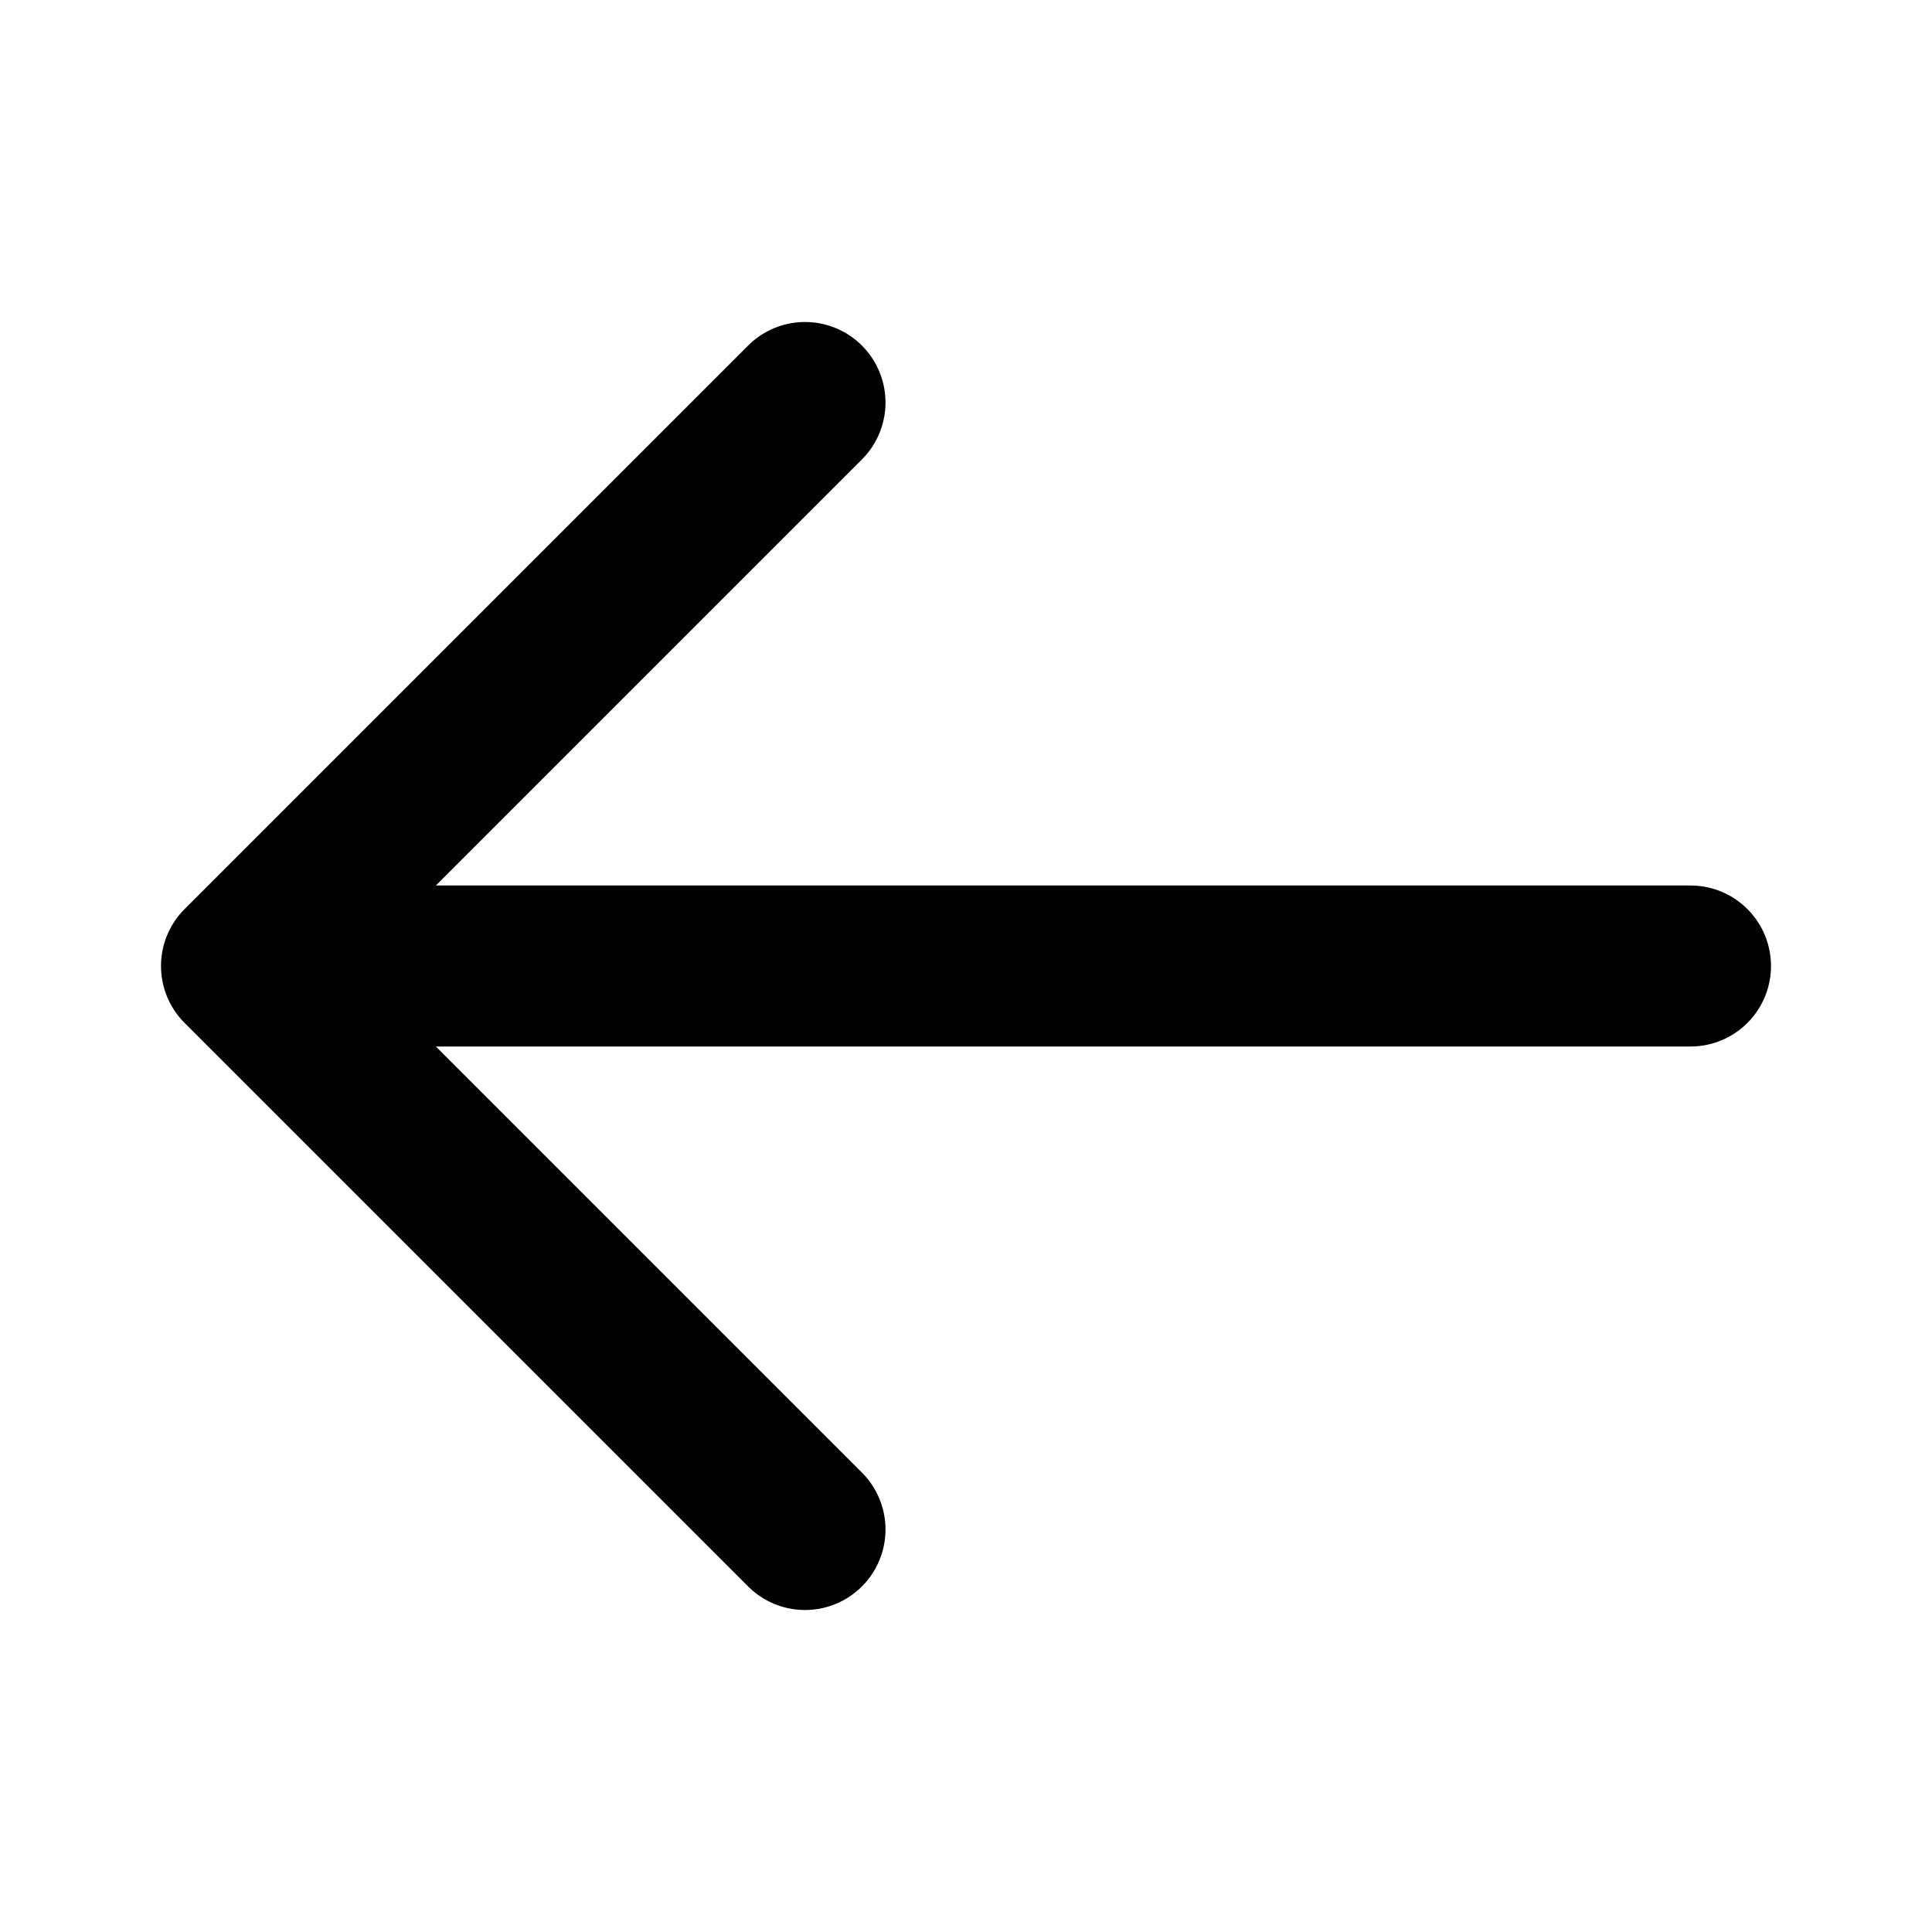
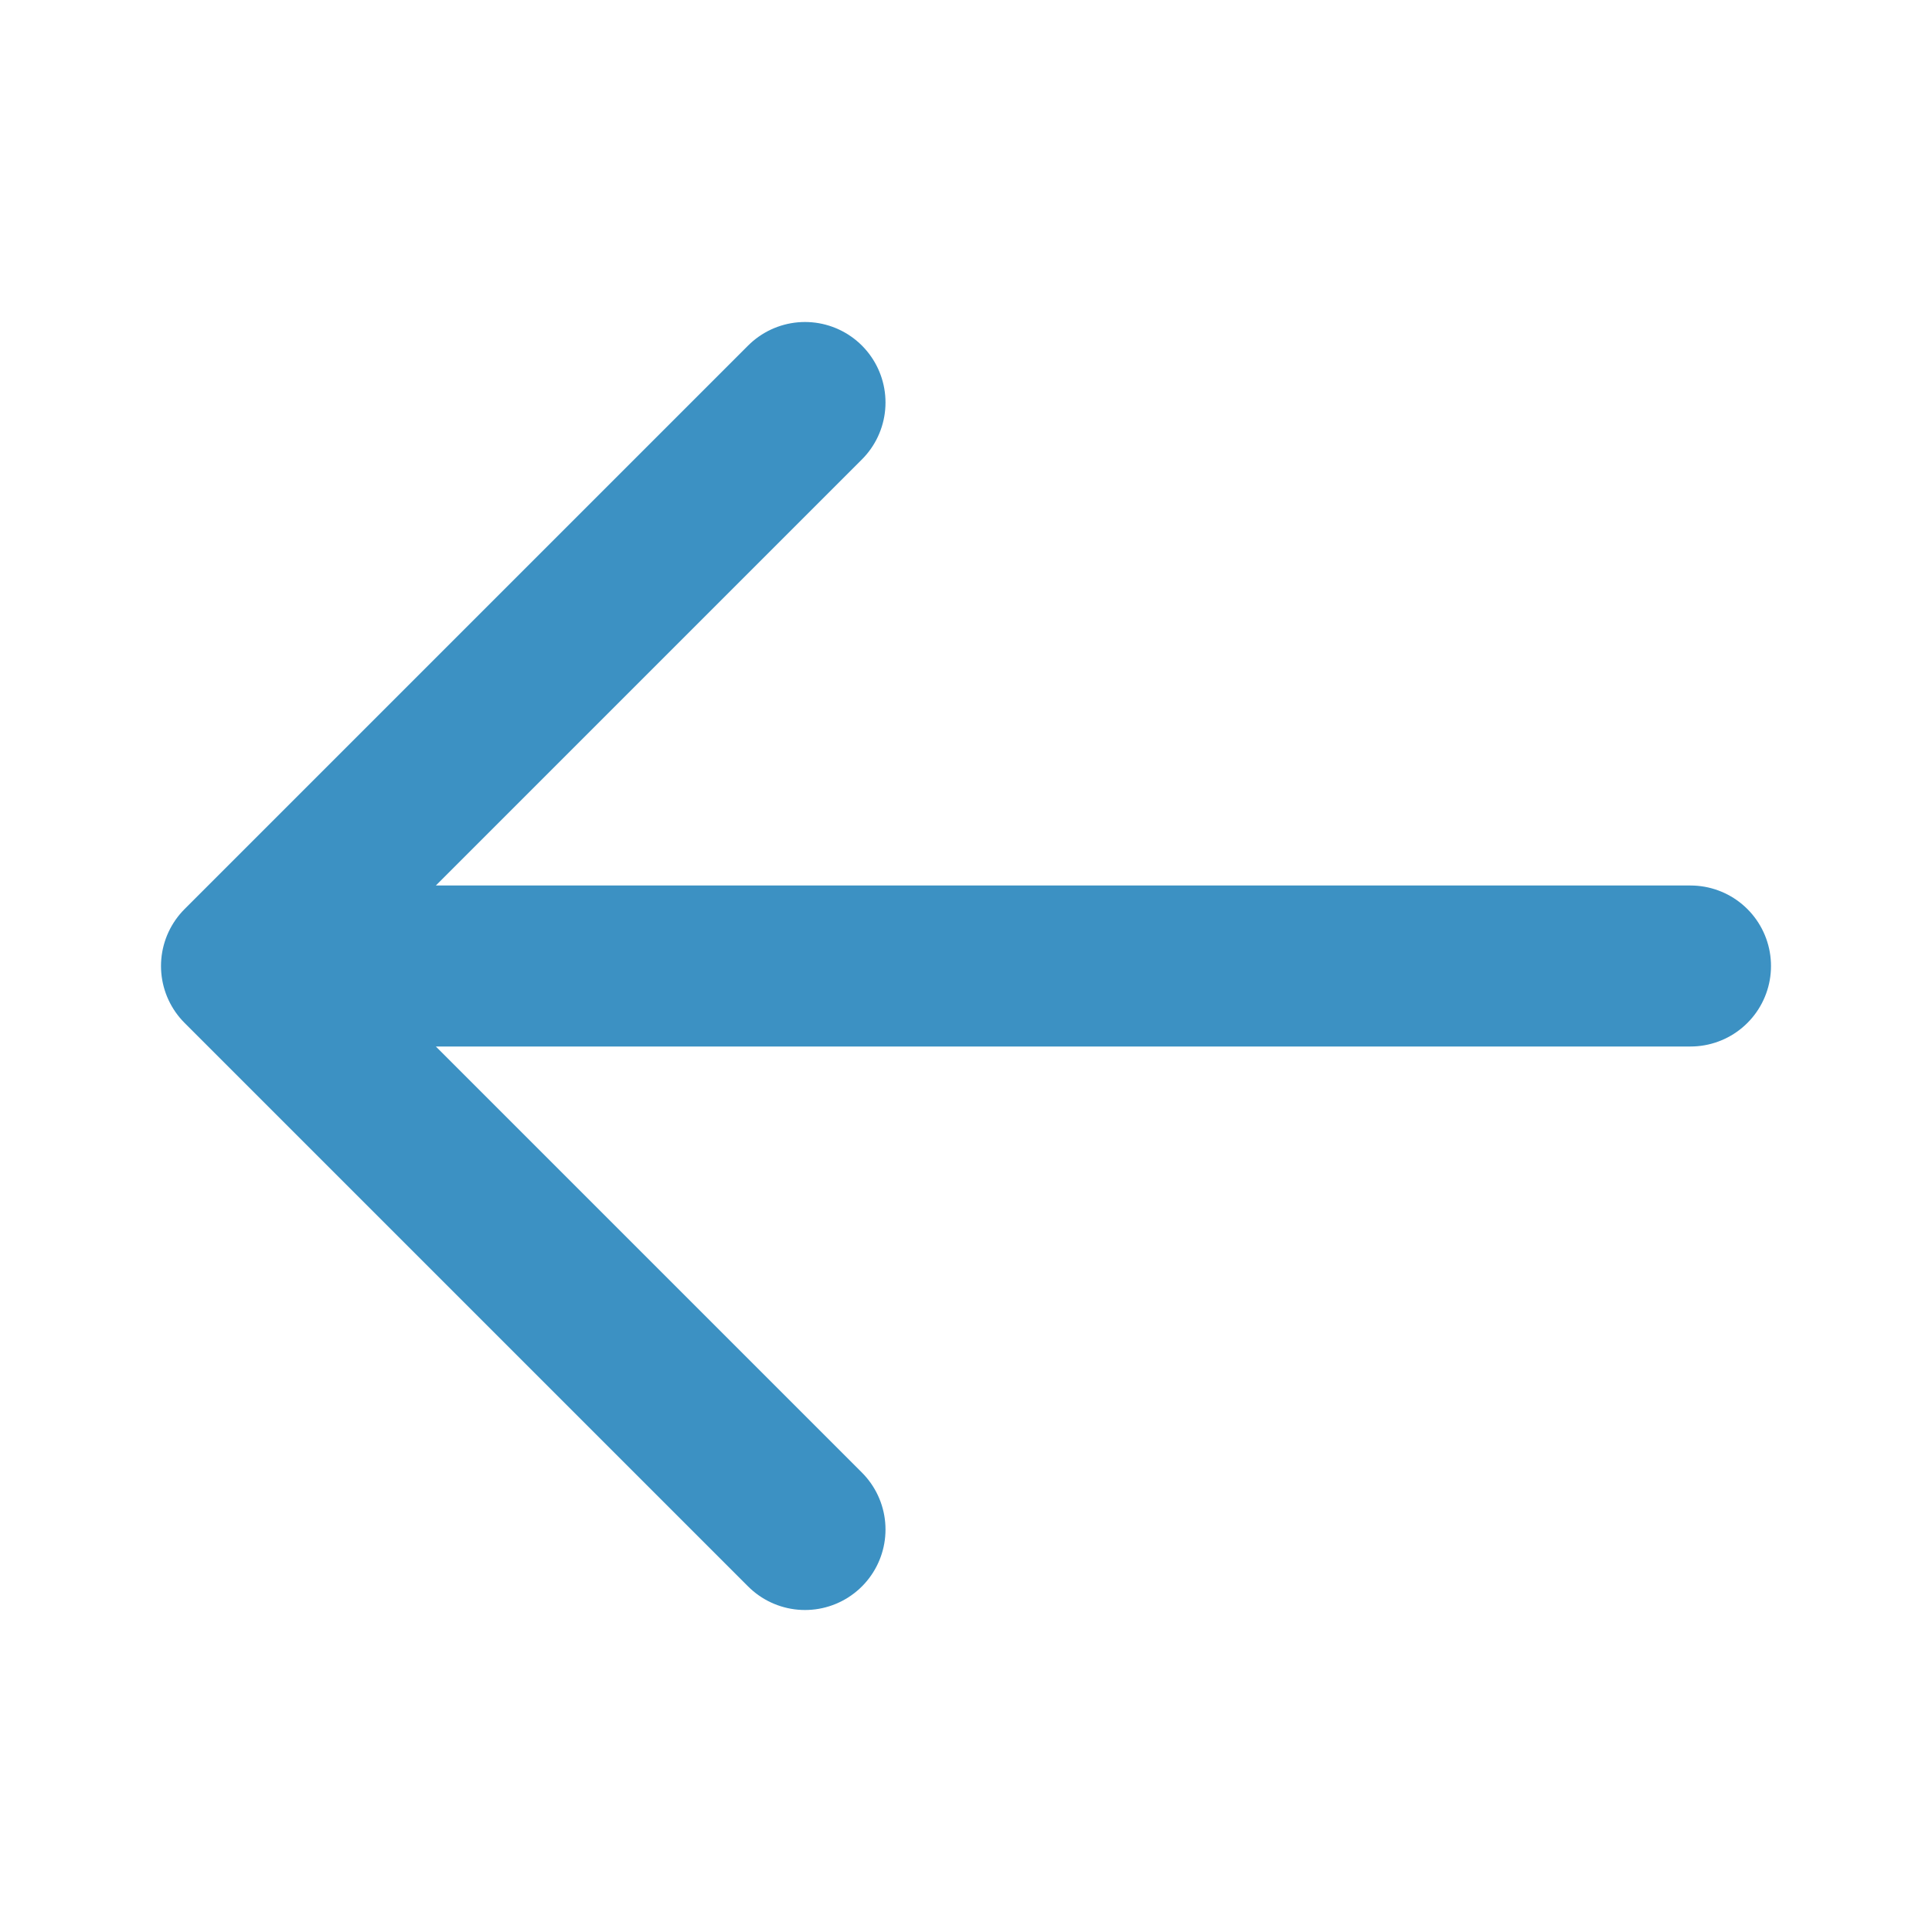
- <svg xmlns="http://www.w3.org/2000/svg" class="h-6 w-6" fill="none" viewBox="0 0 24 24" stroke="currentColor">
+ <svg xmlns="http://www.w3.org/2000/svg" class="h-6 w-6" fill="none" viewBox="0 0 24 24" stroke="#3c91c3">
  <path stroke-linecap="round" stroke-linejoin="round" stroke-width="2" d="M10 19l-7-7m0 0l7-7m-7 7h18" />
</svg>
